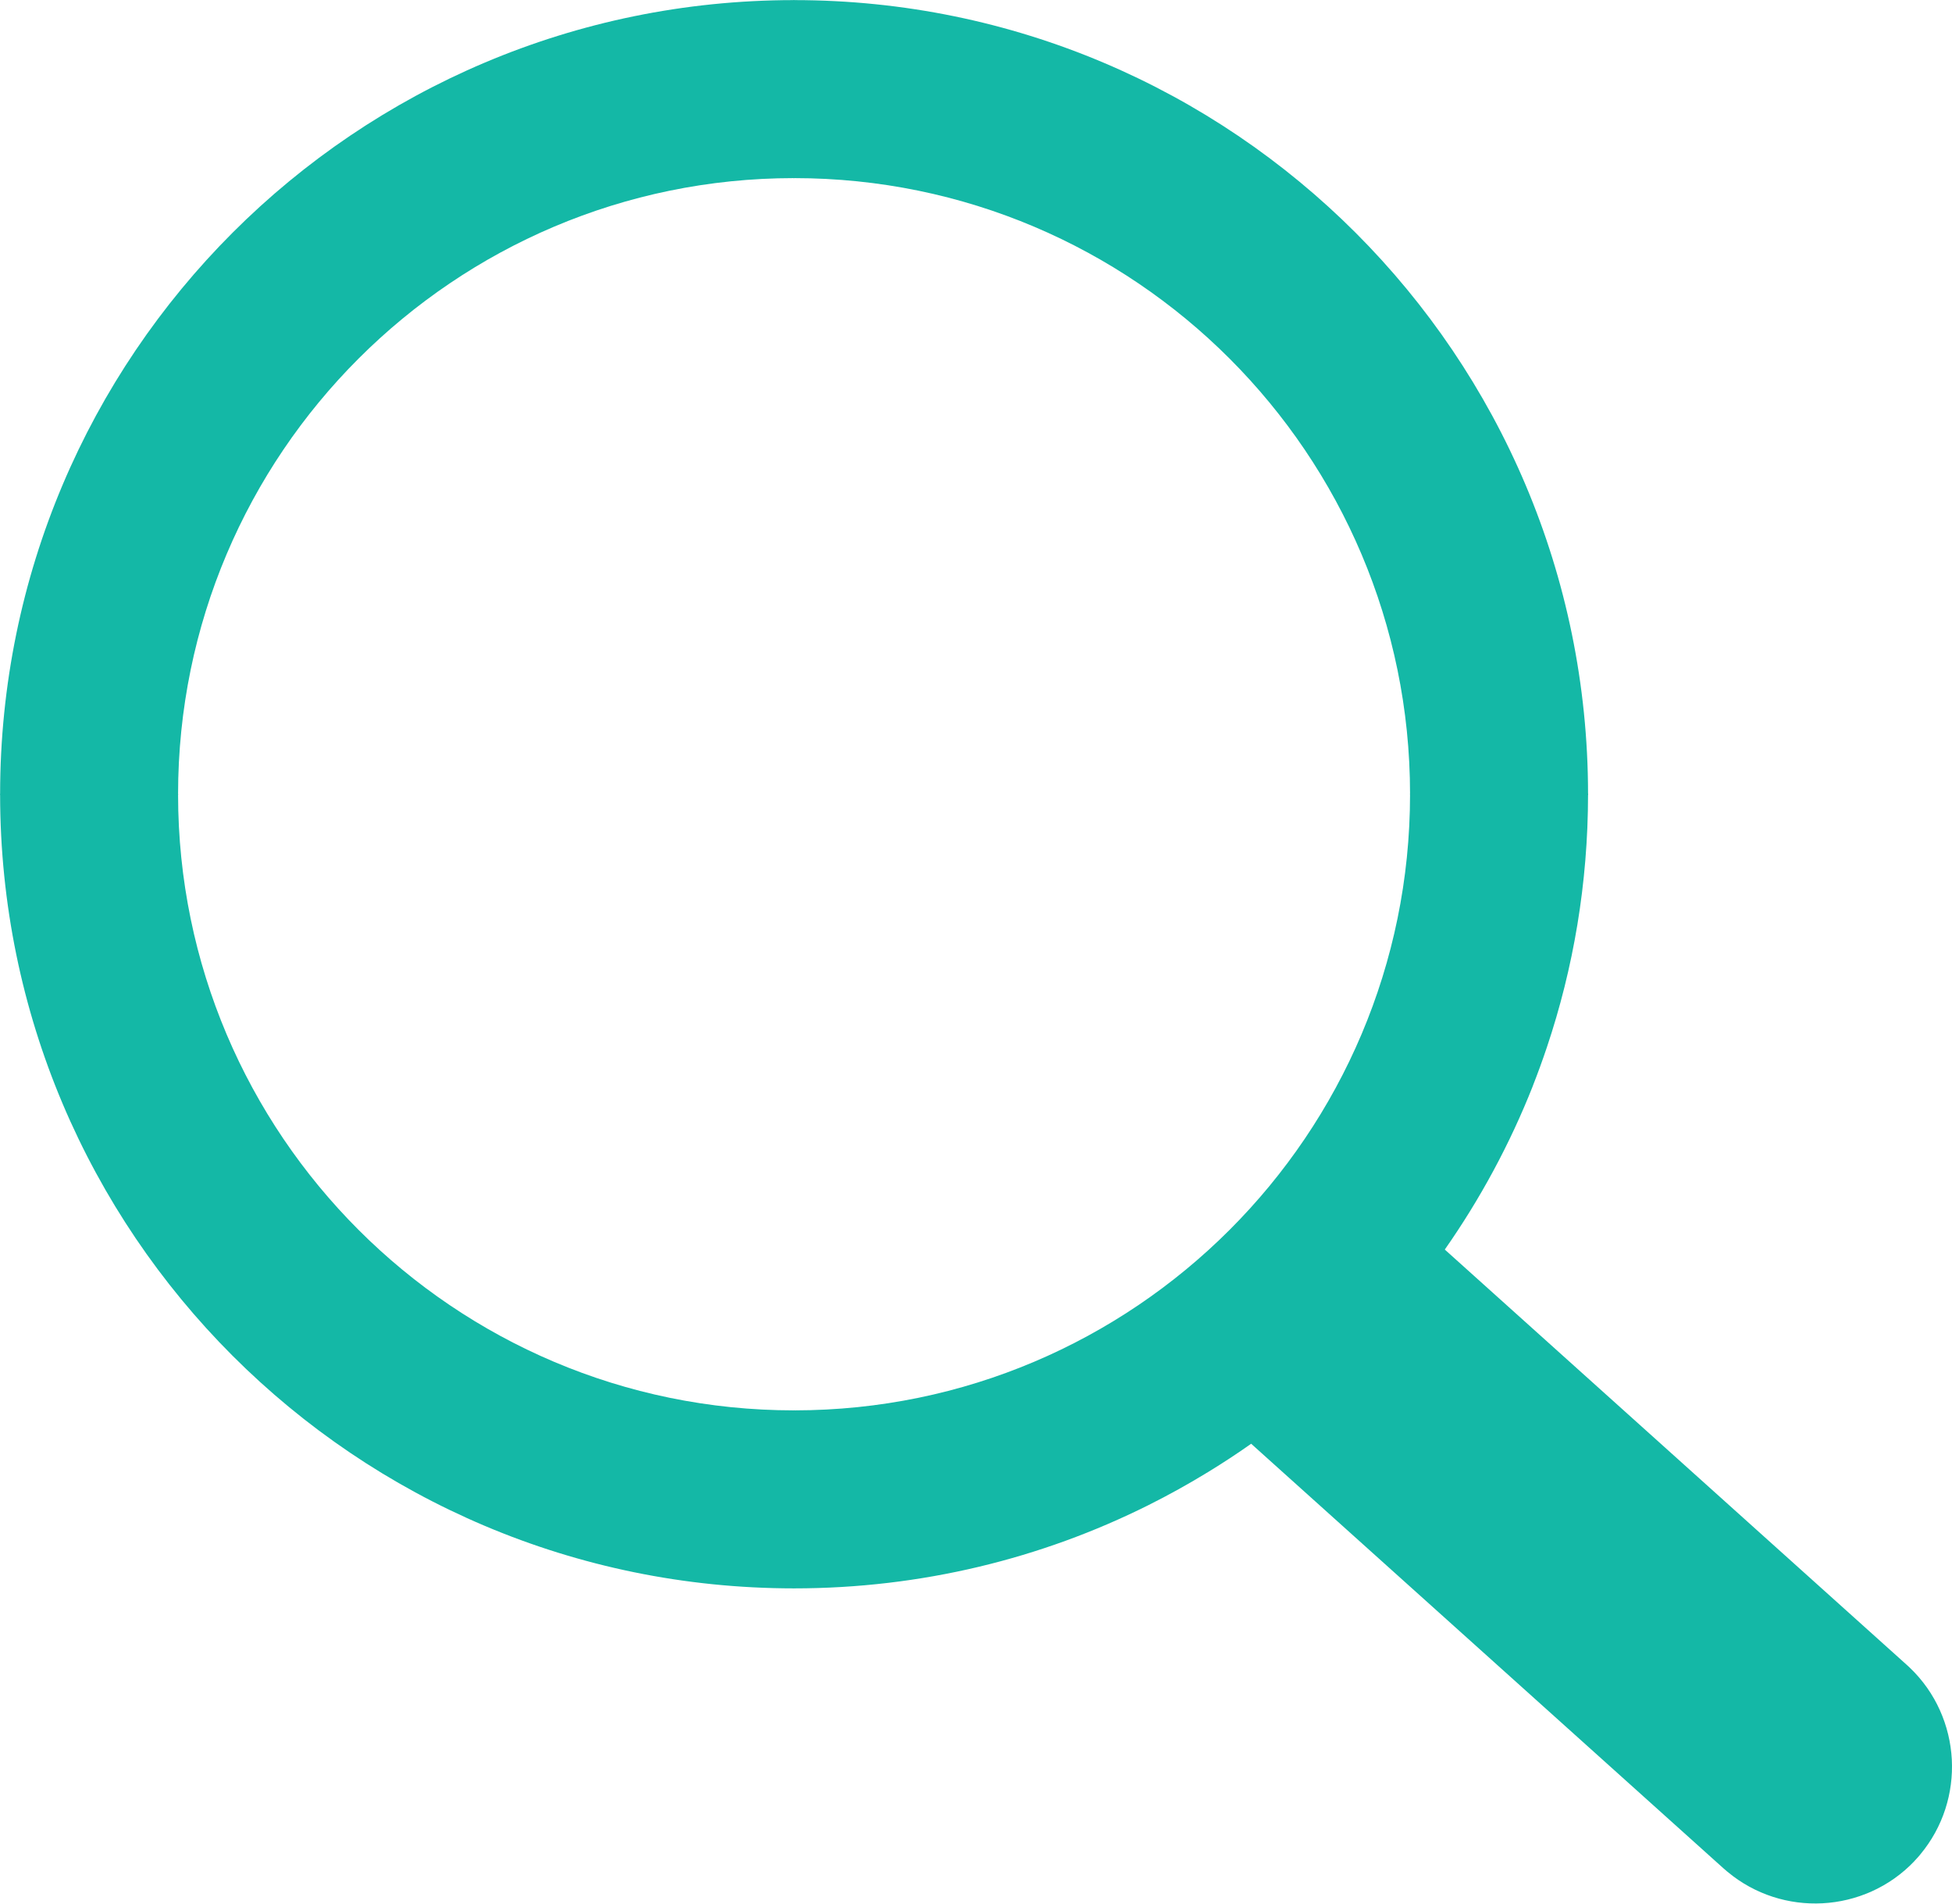
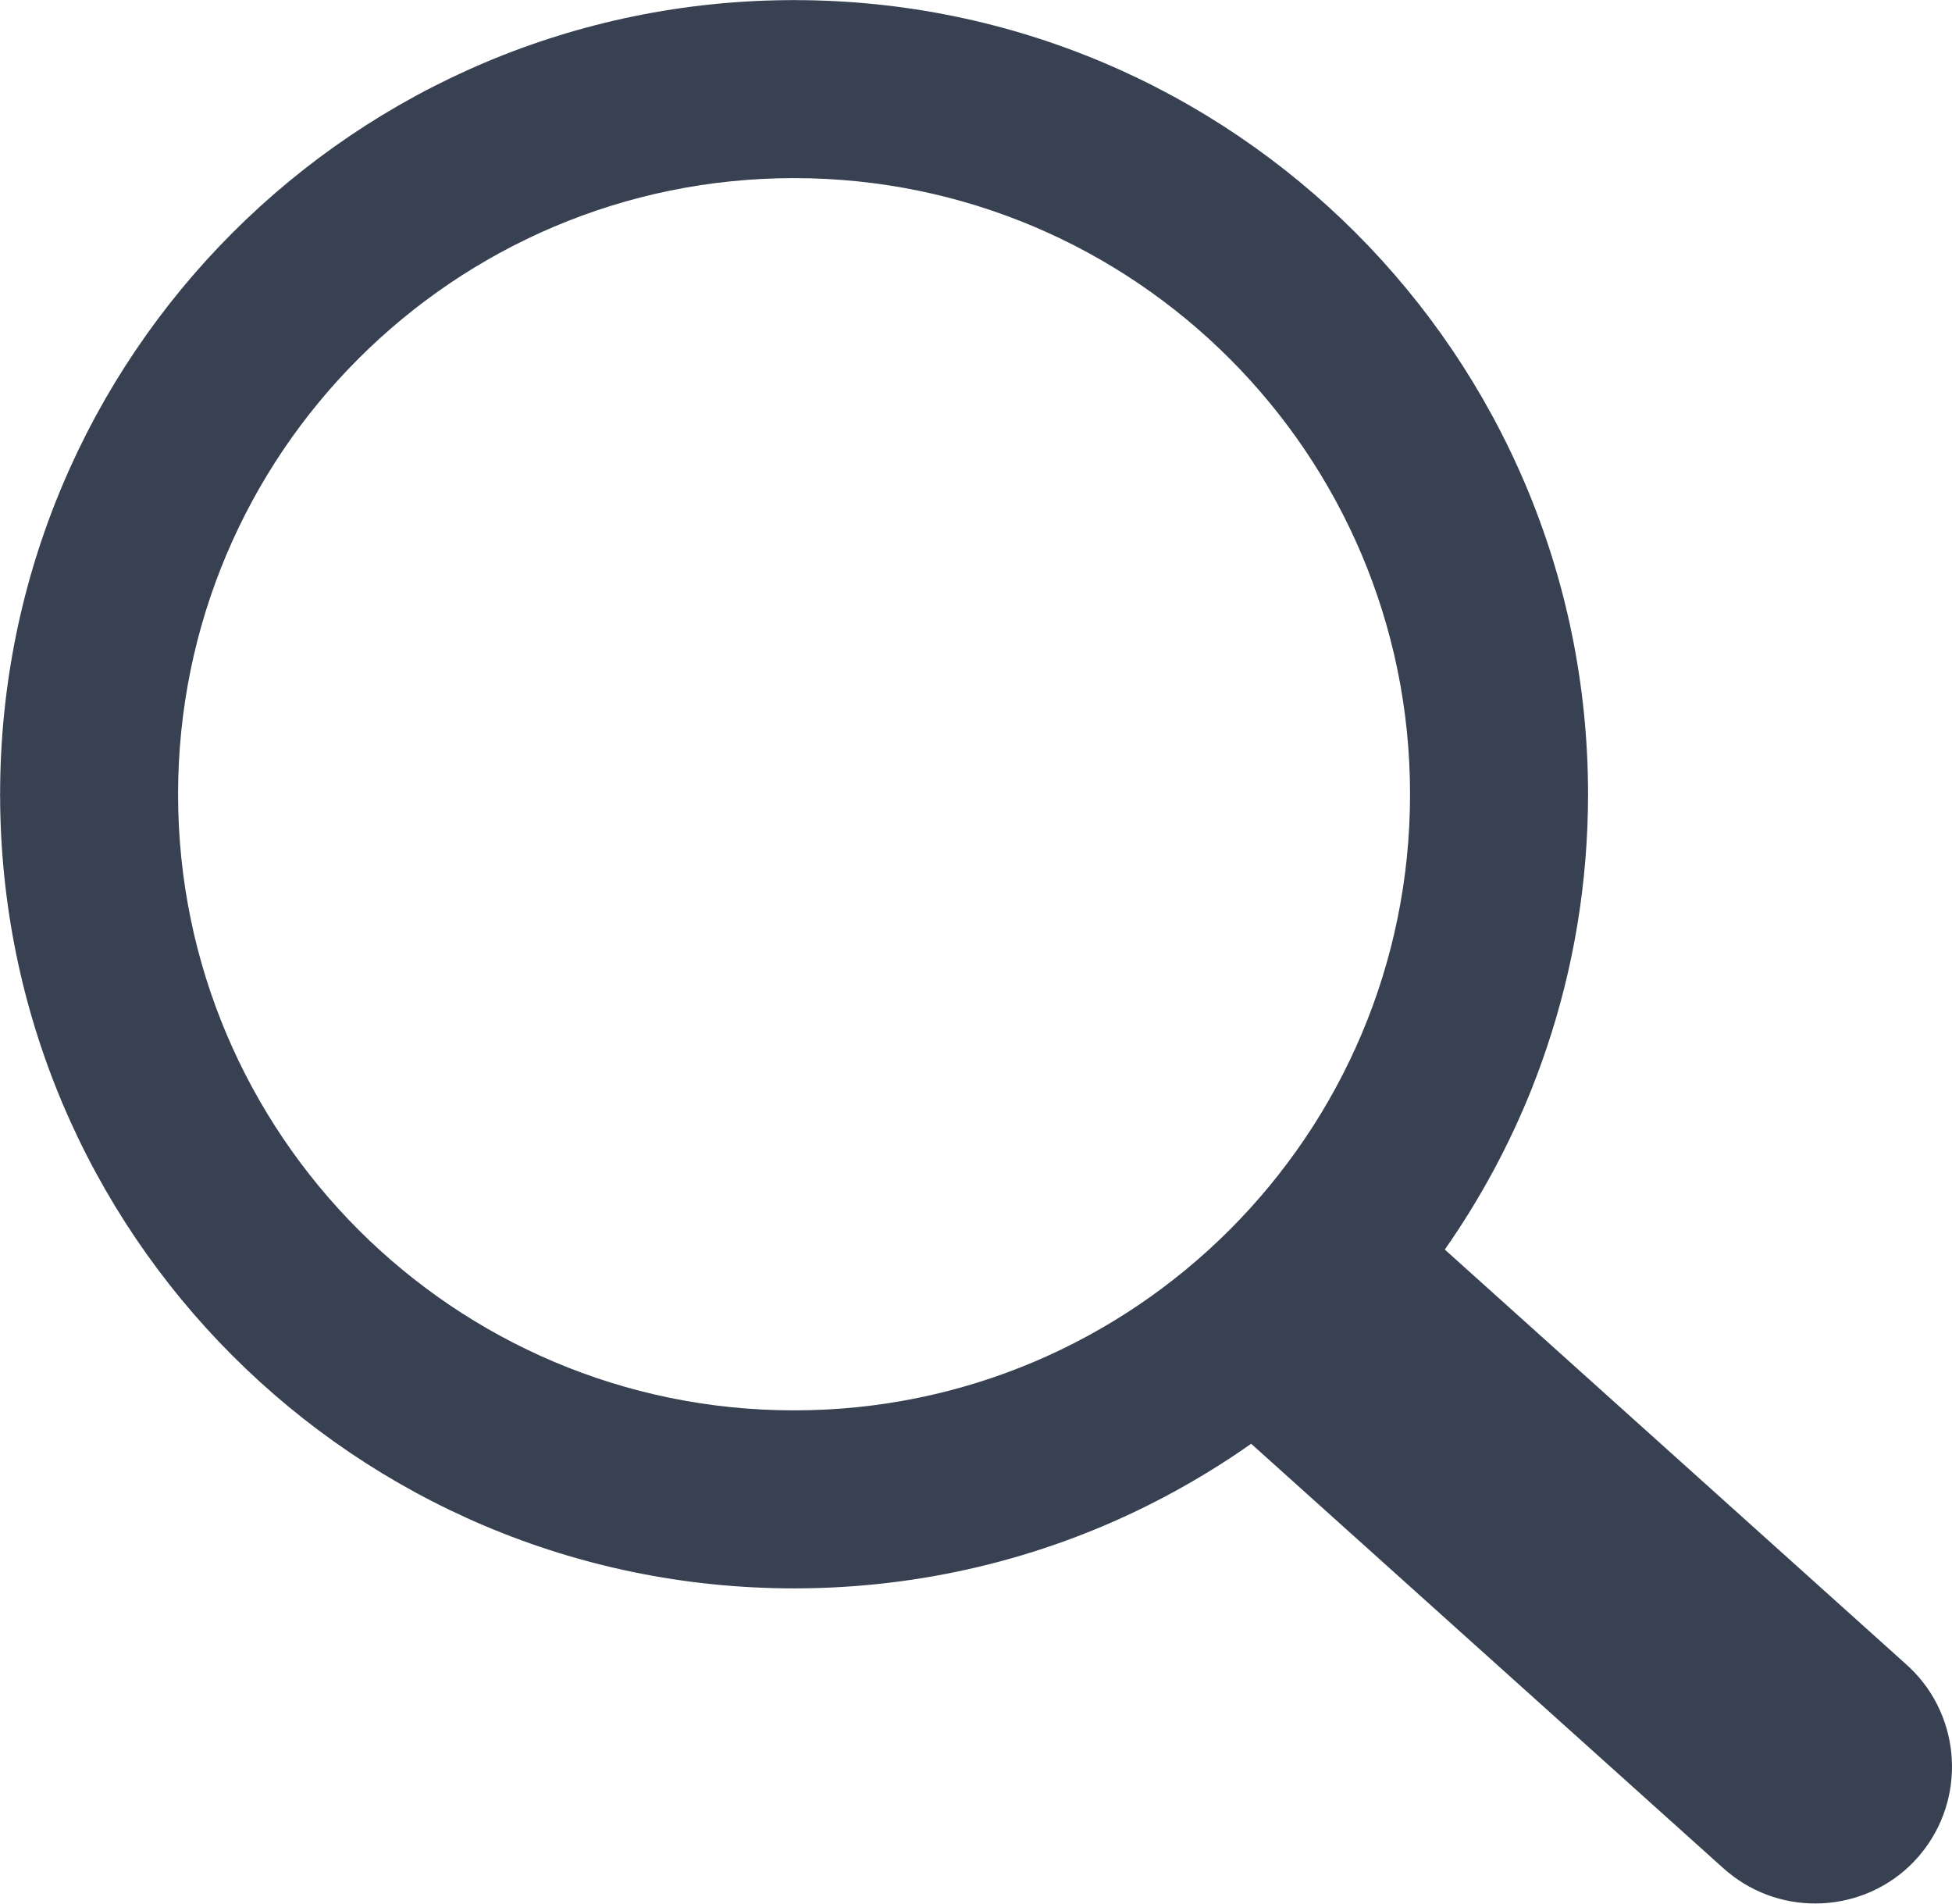
<svg xmlns="http://www.w3.org/2000/svg" version="1.1" id="Layer_1" x="0px" y="0px" width="122.879px" height="119.799px" viewBox="0 0 122.879 119.799" enable-background="new 0 0 122.879 119.799" xml:space="preserve">
  <g>
-     <path fill="#14B8A6" d="M49.988,0h0.016v0.007C63.803,0.011,76.298,5.608,85.34,14.652c9.027,9.031,14.619,21.515,14.628,35.303h0.007v0.033v0.04 h-0.007c-0.005,5.557-0.917,10.905-2.594,15.892c-0.281,0.837-0.575,1.641-0.877,2.409v0.007c-1.446,3.66-3.315,7.12-5.547,10.307 l29.082,26.139l0.018,0.016l0.157,0.146l0.011,0.011c1.642,1.563,2.536,3.656,2.649,5.78c0.11,2.1-0.543,4.248-1.979,5.971 l-0.011,0.016l-0.175,0.203l-0.035,0.035l-0.146,0.16l-0.016,0.021c-1.565,1.642-3.654,2.534-5.78,2.646 c-2.097,0.111-4.247-0.54-5.971-1.978l-0.015-0.011l-0.204-0.175l-0.029-0.024L78.761,90.865c-0.88,0.62-1.778,1.209-2.687,1.765 c-1.233,0.755-2.51,1.466-3.813,2.115c-6.699,3.342-14.269,5.222-22.272,5.222v0.007h-0.016v-0.007 c-13.799-0.004-26.296-5.601-35.338-14.645C5.605,76.291,0.016,63.805,0.007,50.021H0v-0.033v-0.016h0.007 c0.004-13.799,5.601-26.296,14.645-35.338C23.683,5.608,36.167,0.016,49.955,0.007V0H49.988L49.988,0z M50.004,11.21v0.007h-0.016 h-0.033V11.21c-10.686,0.007-20.372,4.35-27.384,11.359C15.56,29.578,11.213,39.274,11.21,49.973h0.007v0.016v0.033H11.21 c0.007,10.686,4.347,20.367,11.359,27.381c7.009,7.012,16.705,11.359,27.403,11.361v-0.007h0.016h0.033v0.007 c10.686-0.007,20.368-4.348,27.382-11.359c7.011-7.009,11.358-16.702,11.36-27.4h-0.006v-0.016v-0.033h0.006 c-0.006-10.686-4.35-20.372-11.358-27.384C70.396,15.56,60.703,11.213,50.004,11.21L50.004,11.21z" />
+     <path fill="#374151" d="M49.988,0h0.016v0.007C63.803,0.011,76.298,5.608,85.34,14.652c9.027,9.031,14.619,21.515,14.628,35.303h0.007v0.033v0.04 h-0.007c-0.005,5.557-0.917,10.905-2.594,15.892c-0.281,0.837-0.575,1.641-0.877,2.409v0.007c-1.446,3.66-3.315,7.12-5.547,10.307 l29.082,26.139l0.018,0.016l0.157,0.146l0.011,0.011c1.642,1.563,2.536,3.656,2.649,5.78c0.11,2.1-0.543,4.248-1.979,5.971 l-0.011,0.016l-0.175,0.203l-0.035,0.035l-0.146,0.16l-0.016,0.021c-1.565,1.642-3.654,2.534-5.78,2.646 c-2.097,0.111-4.247-0.54-5.971-1.978l-0.015-0.011l-0.204-0.175l-0.029-0.024L78.761,90.865c-0.88,0.62-1.778,1.209-2.687,1.765 c-1.233,0.755-2.51,1.466-3.813,2.115c-6.699,3.342-14.269,5.222-22.272,5.222v0.007h-0.016v-0.007 c-13.799-0.004-26.296-5.601-35.338-14.645C5.605,76.291,0.016,63.805,0.007,50.021H0v-0.033v-0.016h0.007 c0.004-13.799,5.601-26.296,14.645-35.338C23.683,5.608,36.167,0.016,49.955,0.007V0H49.988L49.988,0z M50.004,11.21v0.007h-0.016 h-0.033V11.21c-10.686,0.007-20.372,4.35-27.384,11.359C15.56,29.578,11.213,39.274,11.21,49.973h0.007v0.016v0.033H11.21 c0.007,10.686,4.347,20.367,11.359,27.381c7.009,7.012,16.705,11.359,27.403,11.361v-0.007h0.016h0.033v0.007 c10.686-0.007,20.368-4.348,27.382-11.359c7.011-7.009,11.358-16.702,11.36-27.4h-0.006v-0.016v-0.033h0.006 c-0.006-10.686-4.35-20.372-11.358-27.384C70.396,15.56,60.703,11.213,50.004,11.21L50.004,11.21z" />
  </g>
</svg>
